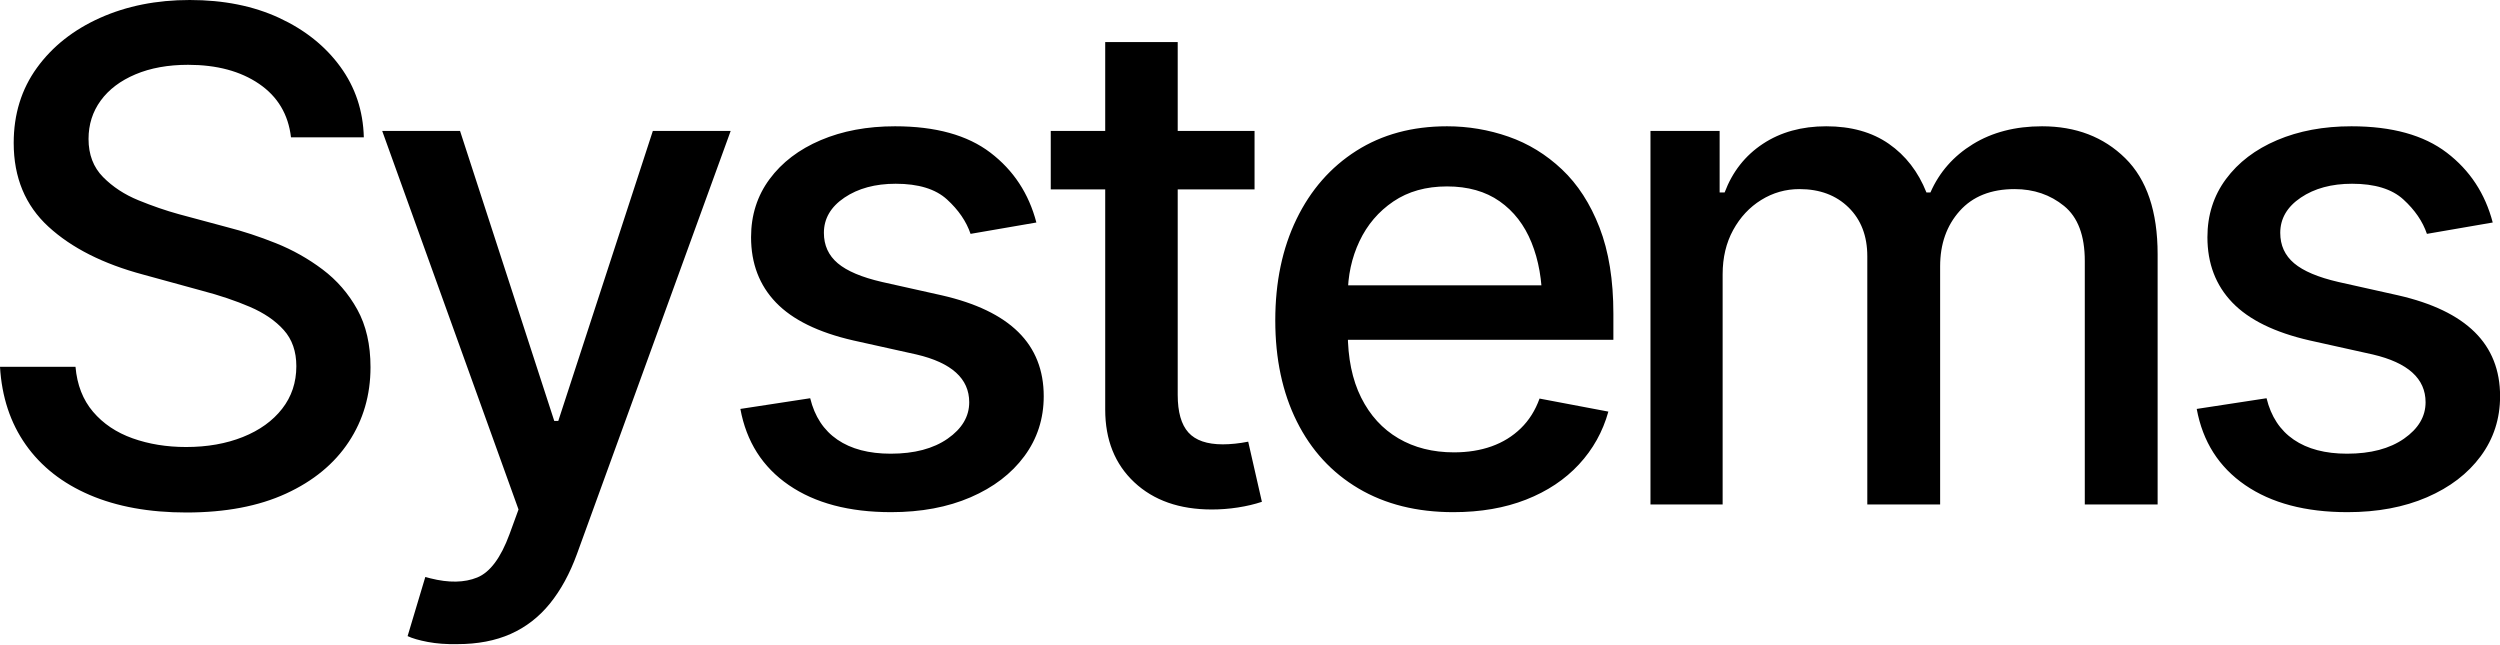
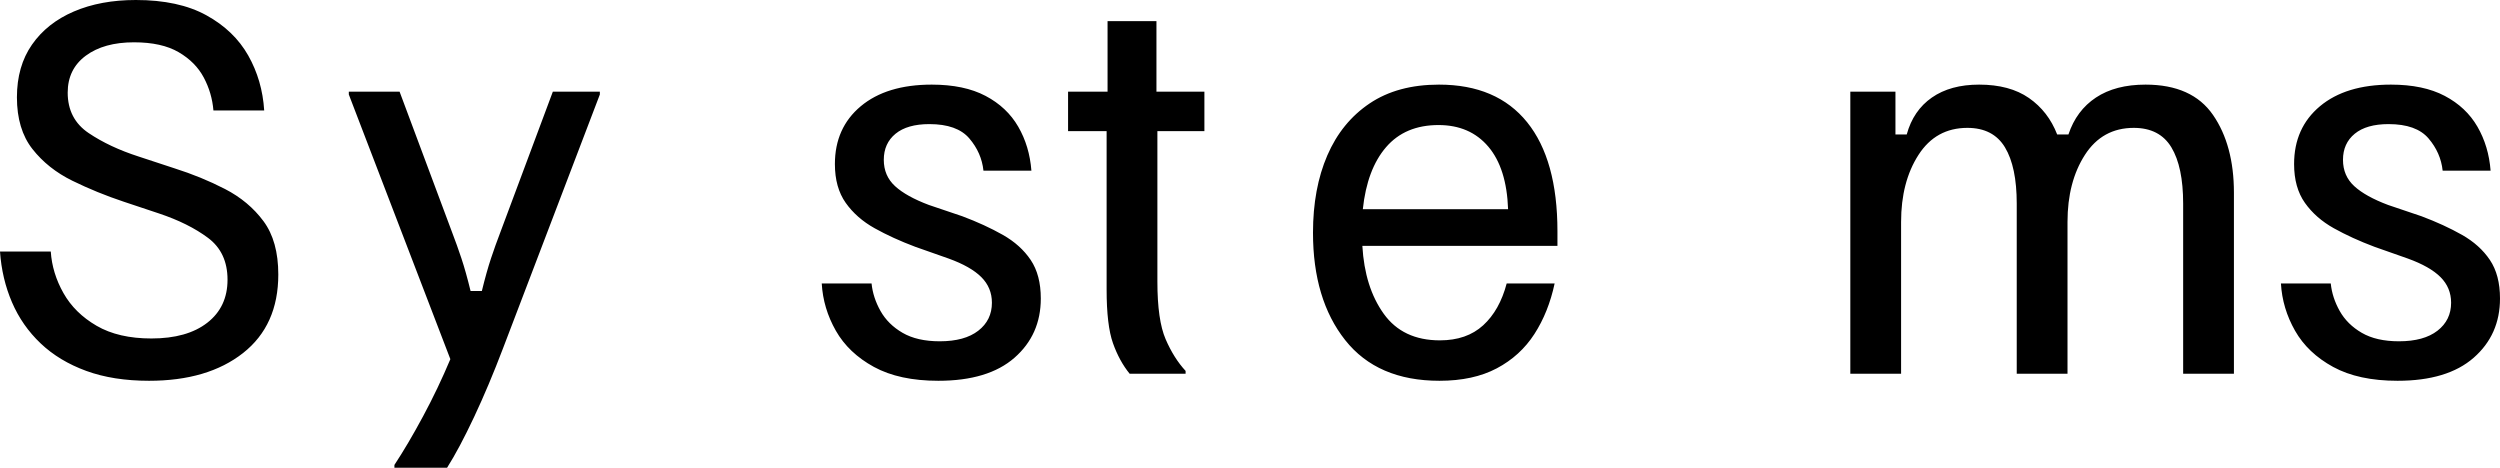
- <svg xmlns="http://www.w3.org/2000/svg" viewBox="61 -1510 7483 1928">
-   <path d="M619 24Q452 24 329.5 -28.5Q207 -81 138.0 -179.0Q69 -277 61 -412H287Q294 -331 339.5 -277.5Q385 -224 458.0 -198.0Q531 -172 618 -172Q713 -172 788.0 -202.0Q863 -232 905.5 -286.5Q948 -341 948 -414Q948 -480 910.5 -522.0Q873 -564 809.0 -591.5Q745 -619 665 -640L490 -688Q310 -736 206.0 -831.5Q102 -927 102 -1082Q102 -1211 171.5 -1307.0Q241 -1403 360.5 -1456.5Q480 -1510 629 -1510Q781 -1510 896.5 -1456.5Q1012 -1403 1079.5 -1310.5Q1147 -1218 1150 -1099H932Q920 -1202 836.5 -1259.0Q753 -1316 624 -1316Q534 -1316 466.5 -1287.5Q399 -1259 362.5 -1209.0Q326 -1159 326 -1094Q326 -1024 369.5 -980.0Q413 -936 475.5 -910.5Q538 -885 596 -869L741 -830Q812 -812 887.0 -782.0Q962 -752 1026.5 -703.5Q1091 -655 1130.5 -583.5Q1170 -512 1170 -411Q1170 -286 1105.0 -187.5Q1040 -89 917.0 -32.5Q794 24 619 24Z M1430.04 418Q1381.04 419 1341.54 411.5Q1302.04 404 1281.04 394L1334.04 217L1349.04 221Q1432.04 242 1489.54 218.5Q1547.04 195 1586.04 89L1613.04 15L1205.04 -1118H1438.04L1720.04 -250H1732.04L2015.04 -1118H2248.04L1788.04 148Q1756.04 236 1707.04 296.5Q1658.04 357 1589.54 387.5Q1521.04 418 1430.04 418Z M3163.08 -844 2966.08 -810Q2947.08 -866 2895.58 -913.0Q2844.08 -960 2742.08 -960Q2650.08 -960 2588.58 -918.5Q2527.08 -877 2527.08 -813Q2527.08 -757 2568.58 -722.0Q2610.08 -687 2701.08 -666L2880.08 -626Q3033.08 -591 3109.08 -516.0Q3185.08 -441 3185.08 -324Q3185.08 -223 3127.08 -144.5Q3069.08 -66 2966.08 -21.5Q2863.08 23 2728.08 23Q2540.08 23 2422.08 -58.0Q2304.08 -139 2277.08 -286L2486.08 -318Q2506.08 -236 2567.58 -194.0Q2629.08 -152 2727.08 -152Q2833.08 -152 2897.58 -197.0Q2962.08 -242 2962.08 -306Q2962.08 -412 2804.08 -449L2615.08 -491Q2458.08 -527 2383.58 -604.5Q2309.08 -682 2309.08 -800Q2309.08 -899 2364.58 -974.0Q2420.08 -1049 2517.58 -1090.5Q2615.08 -1132 2740.08 -1132Q2922.08 -1132 3025.58 -1053.0Q3129.08 -974 3163.08 -844Z M3816.12 -1118V-943H3206.12V-1118ZM3369.12 -1384H3586.12V-328Q3586.12 -251 3618.12 -215.5Q3650.12 -180 3721.12 -180Q3738.12 -180 3757.62 -182.0Q3777.12 -184 3797.12 -188L3838.12 -8Q3805.12 3 3766.12 9.0Q3727.12 15 3688.12 15Q3543.12 15 3456.12 -66.5Q3369.12 -148 3369.12 -284Z M4411.16 23Q4247.16 23 4127.16 -48.0Q4007.16 -119 3942.66 -248.5Q3878.16 -378 3878.16 -551Q3878.16 -723 3941.66 -854.0Q4005.16 -985 4120.66 -1058.5Q4236.16 -1132 4392.16 -1132Q4487.16 -1132 4576.16 -1101.0Q4665.16 -1070 4736.16 -1003.0Q4807.16 -936 4848.66 -829.0Q4890.16 -722 4890.16 -571V-493H4001.16V-656H4778.16L4677.16 -602Q4677.16 -705 4645.16 -784.0Q4613.16 -863 4549.66 -907.5Q4486.16 -952 4392.16 -952Q4298.16 -952 4231.66 -907.0Q4165.16 -862 4130.16 -788.0Q4095.16 -714 4095.16 -626V-515Q4095.16 -400 4135.16 -320.0Q4175.16 -240 4246.66 -198.0Q4318.16 -156 4413.16 -156Q4475.16 -156 4525.66 -174.0Q4576.16 -192 4613.16 -228.0Q4650.16 -264 4669.16 -317L4875.16 -278Q4850.16 -188 4787.16 -120.0Q4724.16 -52 4628.66 -14.5Q4533.16 23 4411.16 23Z M5001.2 0V-1118H5208.2V-934H5223.2Q5258.2 -1027 5337.7 -1079.5Q5417.2 -1132 5527.2 -1132Q5639.2 -1132 5714.7 -1079.5Q5790.2 -1027 5827.2 -934H5839.2Q5879.2 -1025 5966.2 -1078.5Q6053.2 -1132 6173.2 -1132Q6325.2 -1132 6422.2 -1036.5Q6519.2 -941 6519.2 -749V0H6301.2V-729Q6301.2 -843 6239.2 -893.5Q6177.2 -944 6091.2 -944Q5985.2 -944 5926.7 -878.5Q5868.2 -813 5868.2 -713V0H5650.2V-743Q5650.2 -834 5594.2 -889.0Q5538.2 -944 5447.2 -944Q5385.2 -944 5332.7 -911.5Q5280.2 -879 5248.7 -821.5Q5217.2 -764 5217.2 -689V0Z M7522.24 -844 7325.24 -810Q7306.24 -866 7254.74 -913.0Q7203.24 -960 7101.24 -960Q7009.24 -960 6947.74 -918.5Q6886.24 -877 6886.24 -813Q6886.24 -757 6927.74 -722.0Q6969.24 -687 7060.24 -666L7239.24 -626Q7392.24 -591 7468.24 -516.0Q7544.24 -441 7544.24 -324Q7544.24 -223 7486.24 -144.5Q7428.24 -66 7325.24 -21.5Q7222.24 23 7087.24 23Q6899.24 23 6781.24 -58.0Q6663.24 -139 6636.24 -286L6845.24 -318Q6865.24 -236 6926.74 -194.0Q6988.24 -152 7086.24 -152Q7192.24 -152 7256.74 -197.0Q7321.24 -242 7321.24 -306Q7321.24 -412 7163.24 -449L6974.24 -491Q6817.24 -527 6742.74 -604.5Q6668.24 -682 6668.24 -800Q6668.24 -899 6723.74 -974.0Q6779.24 -1049 6876.74 -1090.5Q6974.24 -1132 7099.24 -1132Q7281.24 -1132 7384.74 -1053.0Q7488.24 -974 7522.24 -844Z" />
+ <svg xmlns="http://www.w3.org/2000/svg" viewBox="40 -795 5318 995">
+   <path d="M357 15Q281 15 223.5 -6.0Q166 -27 126.5 -64.5Q87 -102 65.5 -152.0Q44 -202 40 -260H148Q151 -214 175.0 -171.5Q199 -129 245.5 -102.0Q292 -75 362 -75Q438 -75 481.0 -108.5Q524 -142 524 -200Q524 -258 482.5 -289.0Q441 -320 378 -341L303 -366Q246 -385 194.0 -410.5Q142 -436 109.0 -478.0Q76 -520 76 -588Q76 -654 108.0 -700.0Q140 -746 197.0 -770.5Q254 -795 329 -795Q420 -795 479.0 -762.5Q538 -730 568.0 -677.0Q598 -624 602 -560H494Q491 -597 473.5 -630.0Q456 -663 420.0 -684.0Q384 -705 325 -705Q261 -705 222.5 -676.5Q184 -648 184 -598Q184 -542 228.5 -512.0Q273 -482 335 -462L411 -437Q468 -419 518.5 -393.0Q569 -367 600.5 -324.5Q632 -282 632 -211Q632 -103 557.0 -44.0Q482 15 357 15Z M879.0 200V194Q908.0 150 940.0 90.5Q972.0 31 998.0 -31L782.0 -594V-600H890.0L1002.0 -300Q1012.0 -274 1021.5 -245.5Q1031.0 -217 1041.0 -176H1065.0Q1075.0 -217 1084.5 -245.5Q1094.0 -274 1104.0 -300L1216.0 -600H1316.0V-594L1110.0 -54Q1080.0 25 1048.5 92.0Q1017.0 159 991.0 200Z M2036.0 15Q1953.0 15 1899.0 -14.5Q1845.0 -44 1818.0 -91.5Q1791.0 -139 1788.0 -192H1894.0Q1897.0 -162 1913.0 -133.5Q1929.0 -105 1960.0 -87.0Q1991.0 -69 2039.0 -69Q2092.0 -69 2121.0 -91.5Q2150.0 -114 2150.0 -151Q2150.0 -183 2127.5 -205.5Q2105.0 -228 2058.0 -245L1987.0 -270Q1939.0 -288 1900.5 -309.5Q1862.0 -331 1839.0 -363.5Q1816.0 -396 1816.0 -446Q1816.0 -523 1871.0 -569.0Q1926.0 -615 2022.0 -615Q2091.0 -615 2136.5 -591.0Q2182.0 -567 2206.0 -525.5Q2230.0 -484 2234.0 -432H2132.0Q2128.0 -470 2102.0 -500.5Q2076.0 -531 2017.0 -531Q1970.0 -531 1945.0 -510.5Q1920.0 -490 1920.0 -455Q1920.0 -421 1944.0 -399.0Q1968.0 -377 2016.0 -359L2087.0 -335Q2135.0 -317 2173.0 -295.5Q2211.0 -274 2232.5 -242.0Q2254.0 -210 2254.0 -160Q2254.0 -83 2198.0 -34.0Q2142.0 15 2036.0 15Z M2443.0 0Q2421.0 -27 2407.5 -65.0Q2394.0 -103 2394.0 -179V-516H2312.0V-600H2396.0V-750H2500.0V-600H2602.0V-516H2502.0V-196Q2502.0 -114 2519.5 -73.5Q2537.0 -33 2562.0 -6V0Z M3102.0 15Q2970.0 15 2901.5 -71.5Q2833.0 -158 2833.0 -300Q2833.0 -394 2863.5 -464.5Q2894.0 -535 2953.5 -575.0Q3013.0 -615 3101.0 -615Q3224.0 -615 3288.5 -535.0Q3353.0 -455 3353.0 -303V-272H2938.0Q2943.0 -184 2983.5 -127.5Q3024.0 -71 3103.0 -71Q3160.0 -71 3195.0 -103.0Q3230.0 -135 3245.0 -192H3347.0Q3334.0 -131 3304.0 -84.5Q3274.0 -38 3224.0 -11.5Q3174.0 15 3102.0 15ZM2939.0 -350H3248.0Q3245.0 -437 3206.0 -483.0Q3167.0 -529 3100.0 -529Q3029.0 -529 2988.5 -482.0Q2948.0 -435 2939.0 -350Z M3976.0 0V-600H4072.0V-509H4096.0Q4110.0 -560 4149.5 -587.5Q4189.0 -615 4250.0 -615Q4315.0 -615 4356.0 -586.5Q4397.0 -558 4416.0 -509H4440.0Q4457.0 -560 4498.5 -587.5Q4540.0 -615 4604.0 -615Q4703.0 -615 4747.5 -550.5Q4792.0 -486 4792.0 -385V0H4684.0V-362Q4684.0 -440 4659.0 -481.5Q4634.0 -523 4579.0 -523Q4512.0 -523 4475.0 -465.5Q4438.0 -408 4438.0 -323V0H4330.0V-362Q4330.0 -440 4305.0 -481.5Q4280.0 -523 4225.0 -523Q4158.0 -523 4121.0 -465.5Q4084.0 -408 4084.0 -323V0Z M5140.0 15Q5057.0 15 5003.0 -14.5Q4949.0 -44 4922.0 -91.5Q4895.0 -139 4892.0 -192H4998.0Q5001.0 -162 5017.0 -133.5Q5033.0 -105 5064.0 -87.0Q5095.0 -69 5143.0 -69Q5196.0 -69 5225.0 -91.5Q5254.0 -114 5254.0 -151Q5254.0 -183 5231.5 -205.5Q5209.0 -228 5162.0 -245L5091.0 -270Q5043.0 -288 5004.5 -309.5Q4966.0 -331 4943.0 -363.5Q4920.0 -396 4920.0 -446Q4920.0 -523 4975.0 -569.0Q5030.0 -615 5126.0 -615Q5195.0 -615 5240.5 -591.0Q5286.0 -567 5310.0 -525.5Q5334.0 -484 5338.0 -432H5236.0Q5232.0 -470 5206.0 -500.5Q5180.0 -531 5121.0 -531Q5074.0 -531 5049.0 -510.5Q5024.0 -490 5024.0 -455Q5024.0 -421 5048.0 -399.0Q5072.0 -377 5120.0 -359L5191.0 -335Q5239.0 -317 5277.0 -295.5Q5315.0 -274 5336.5 -242.0Q5358.0 -210 5358.0 -160Q5358.0 -83 5302.0 -34.0Q5246.0 15 5140.0 15Z" />
</svg>
